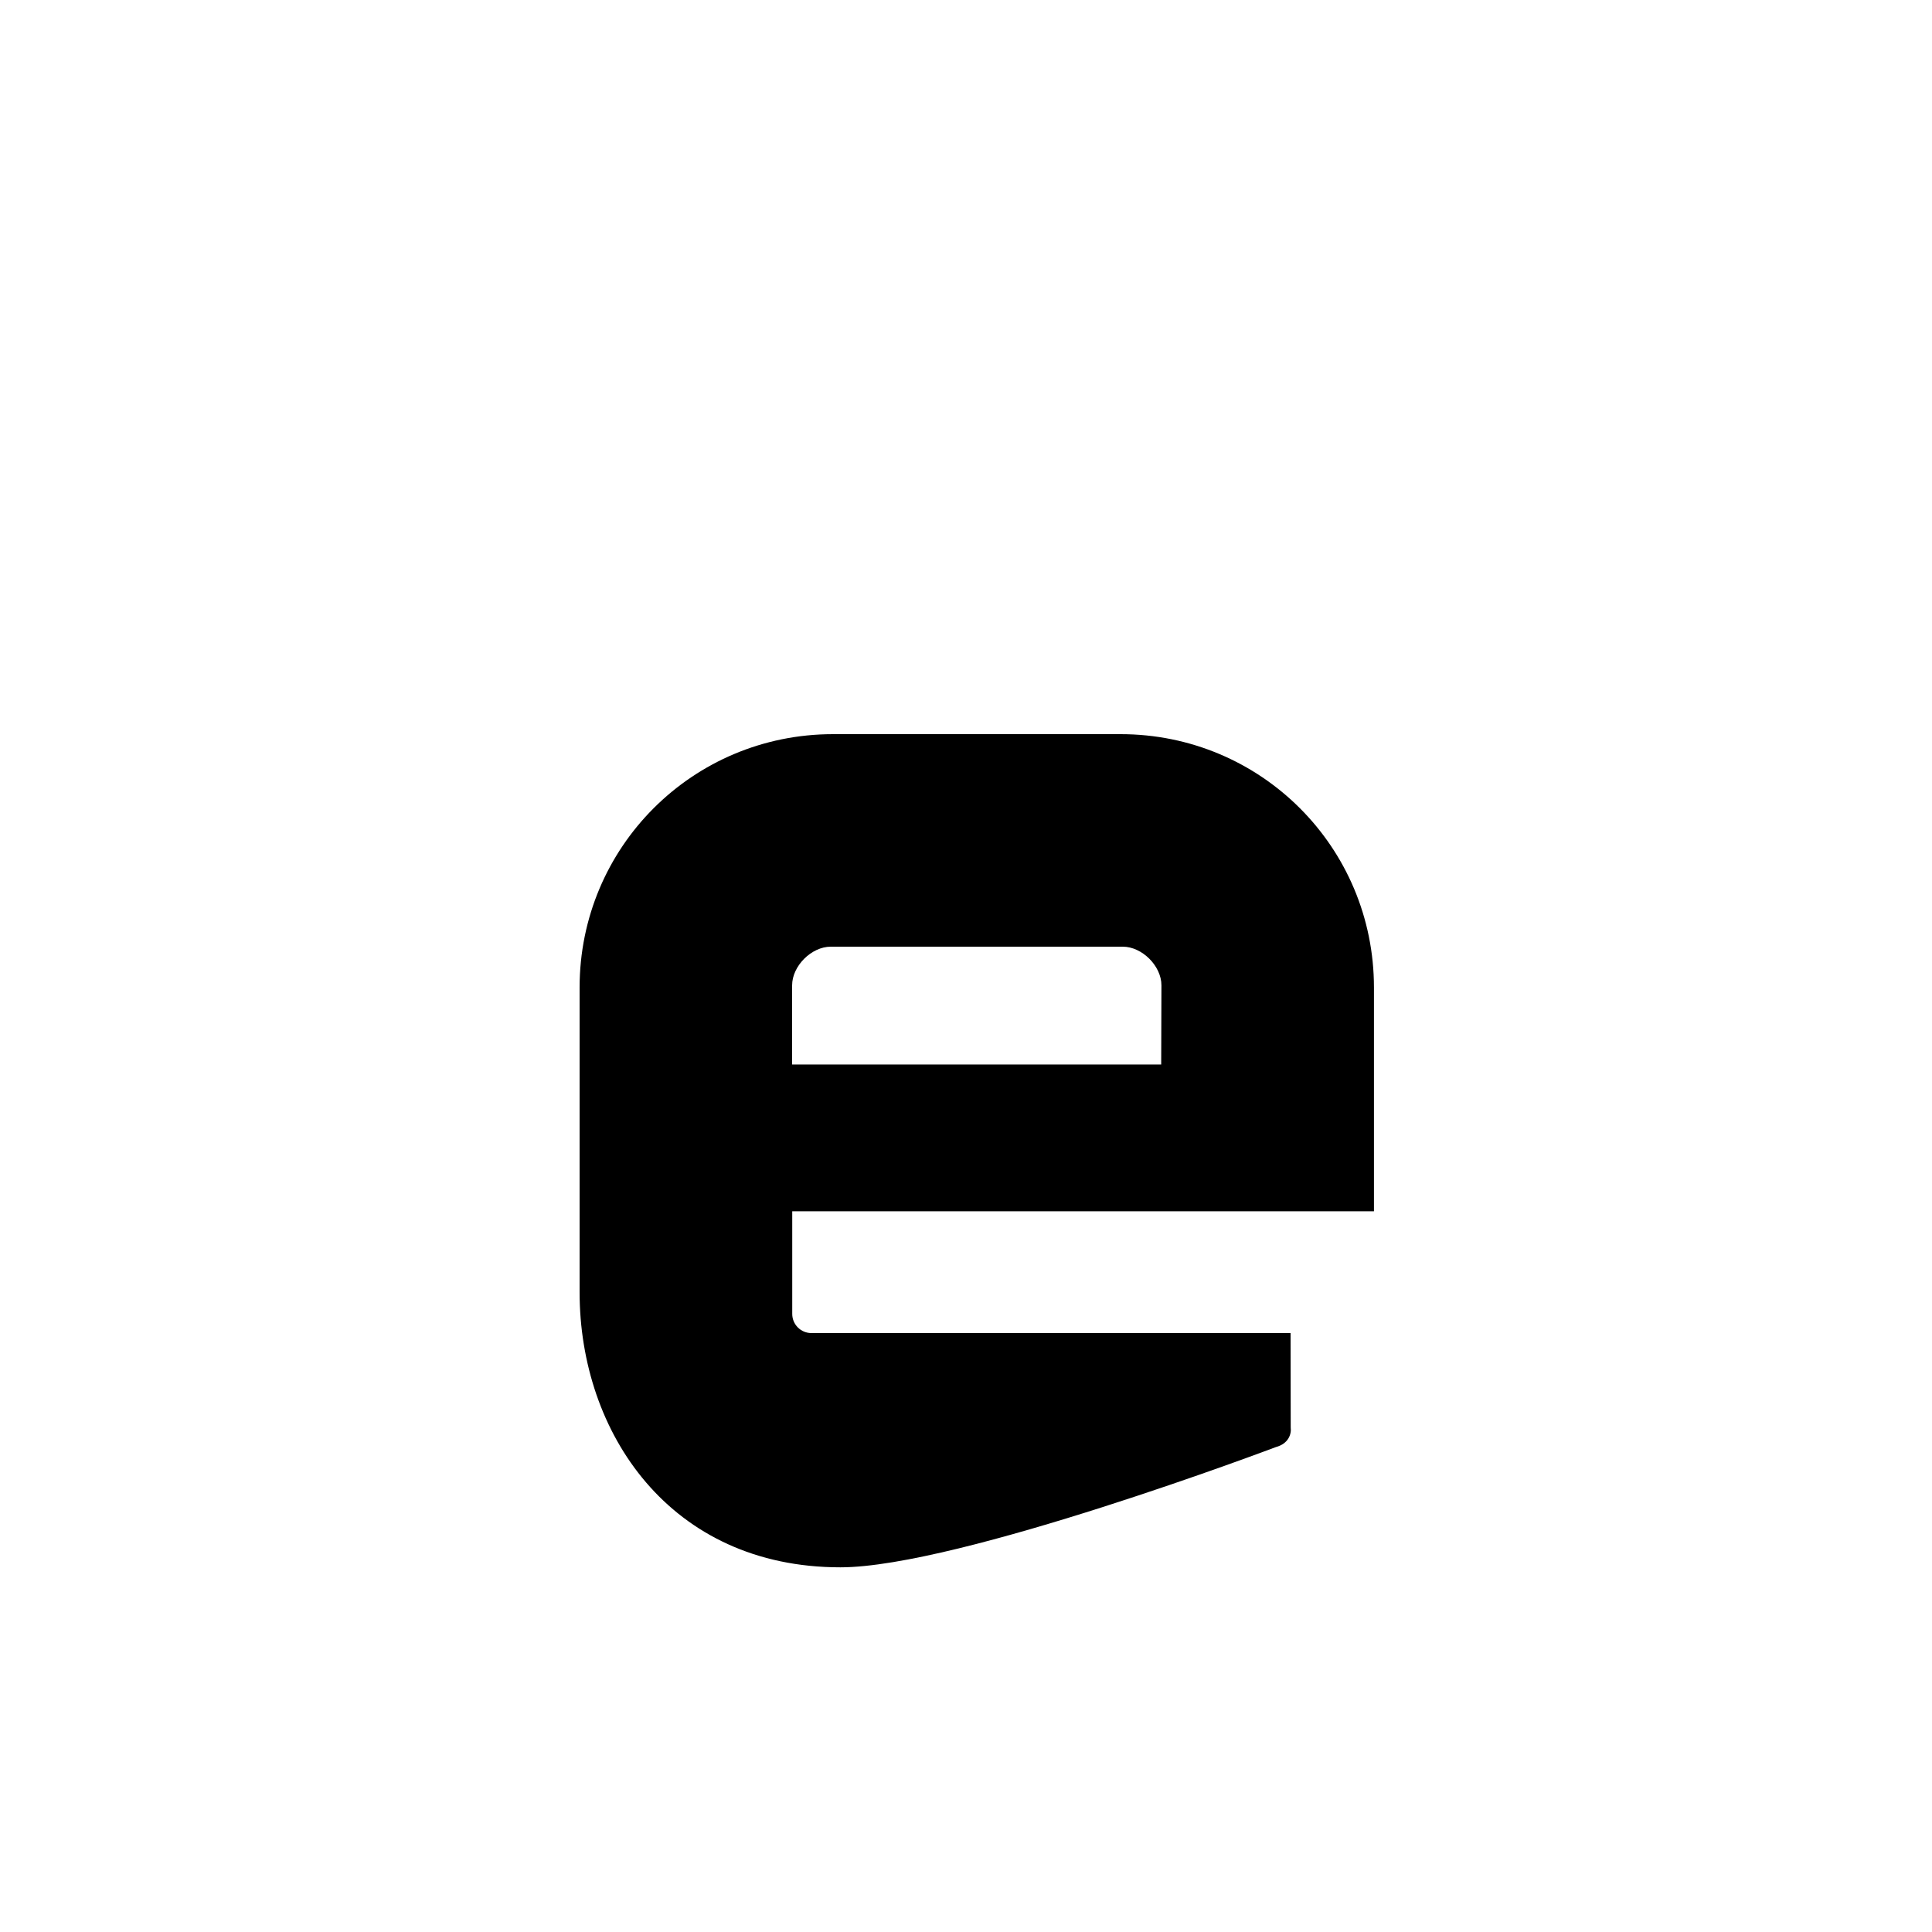
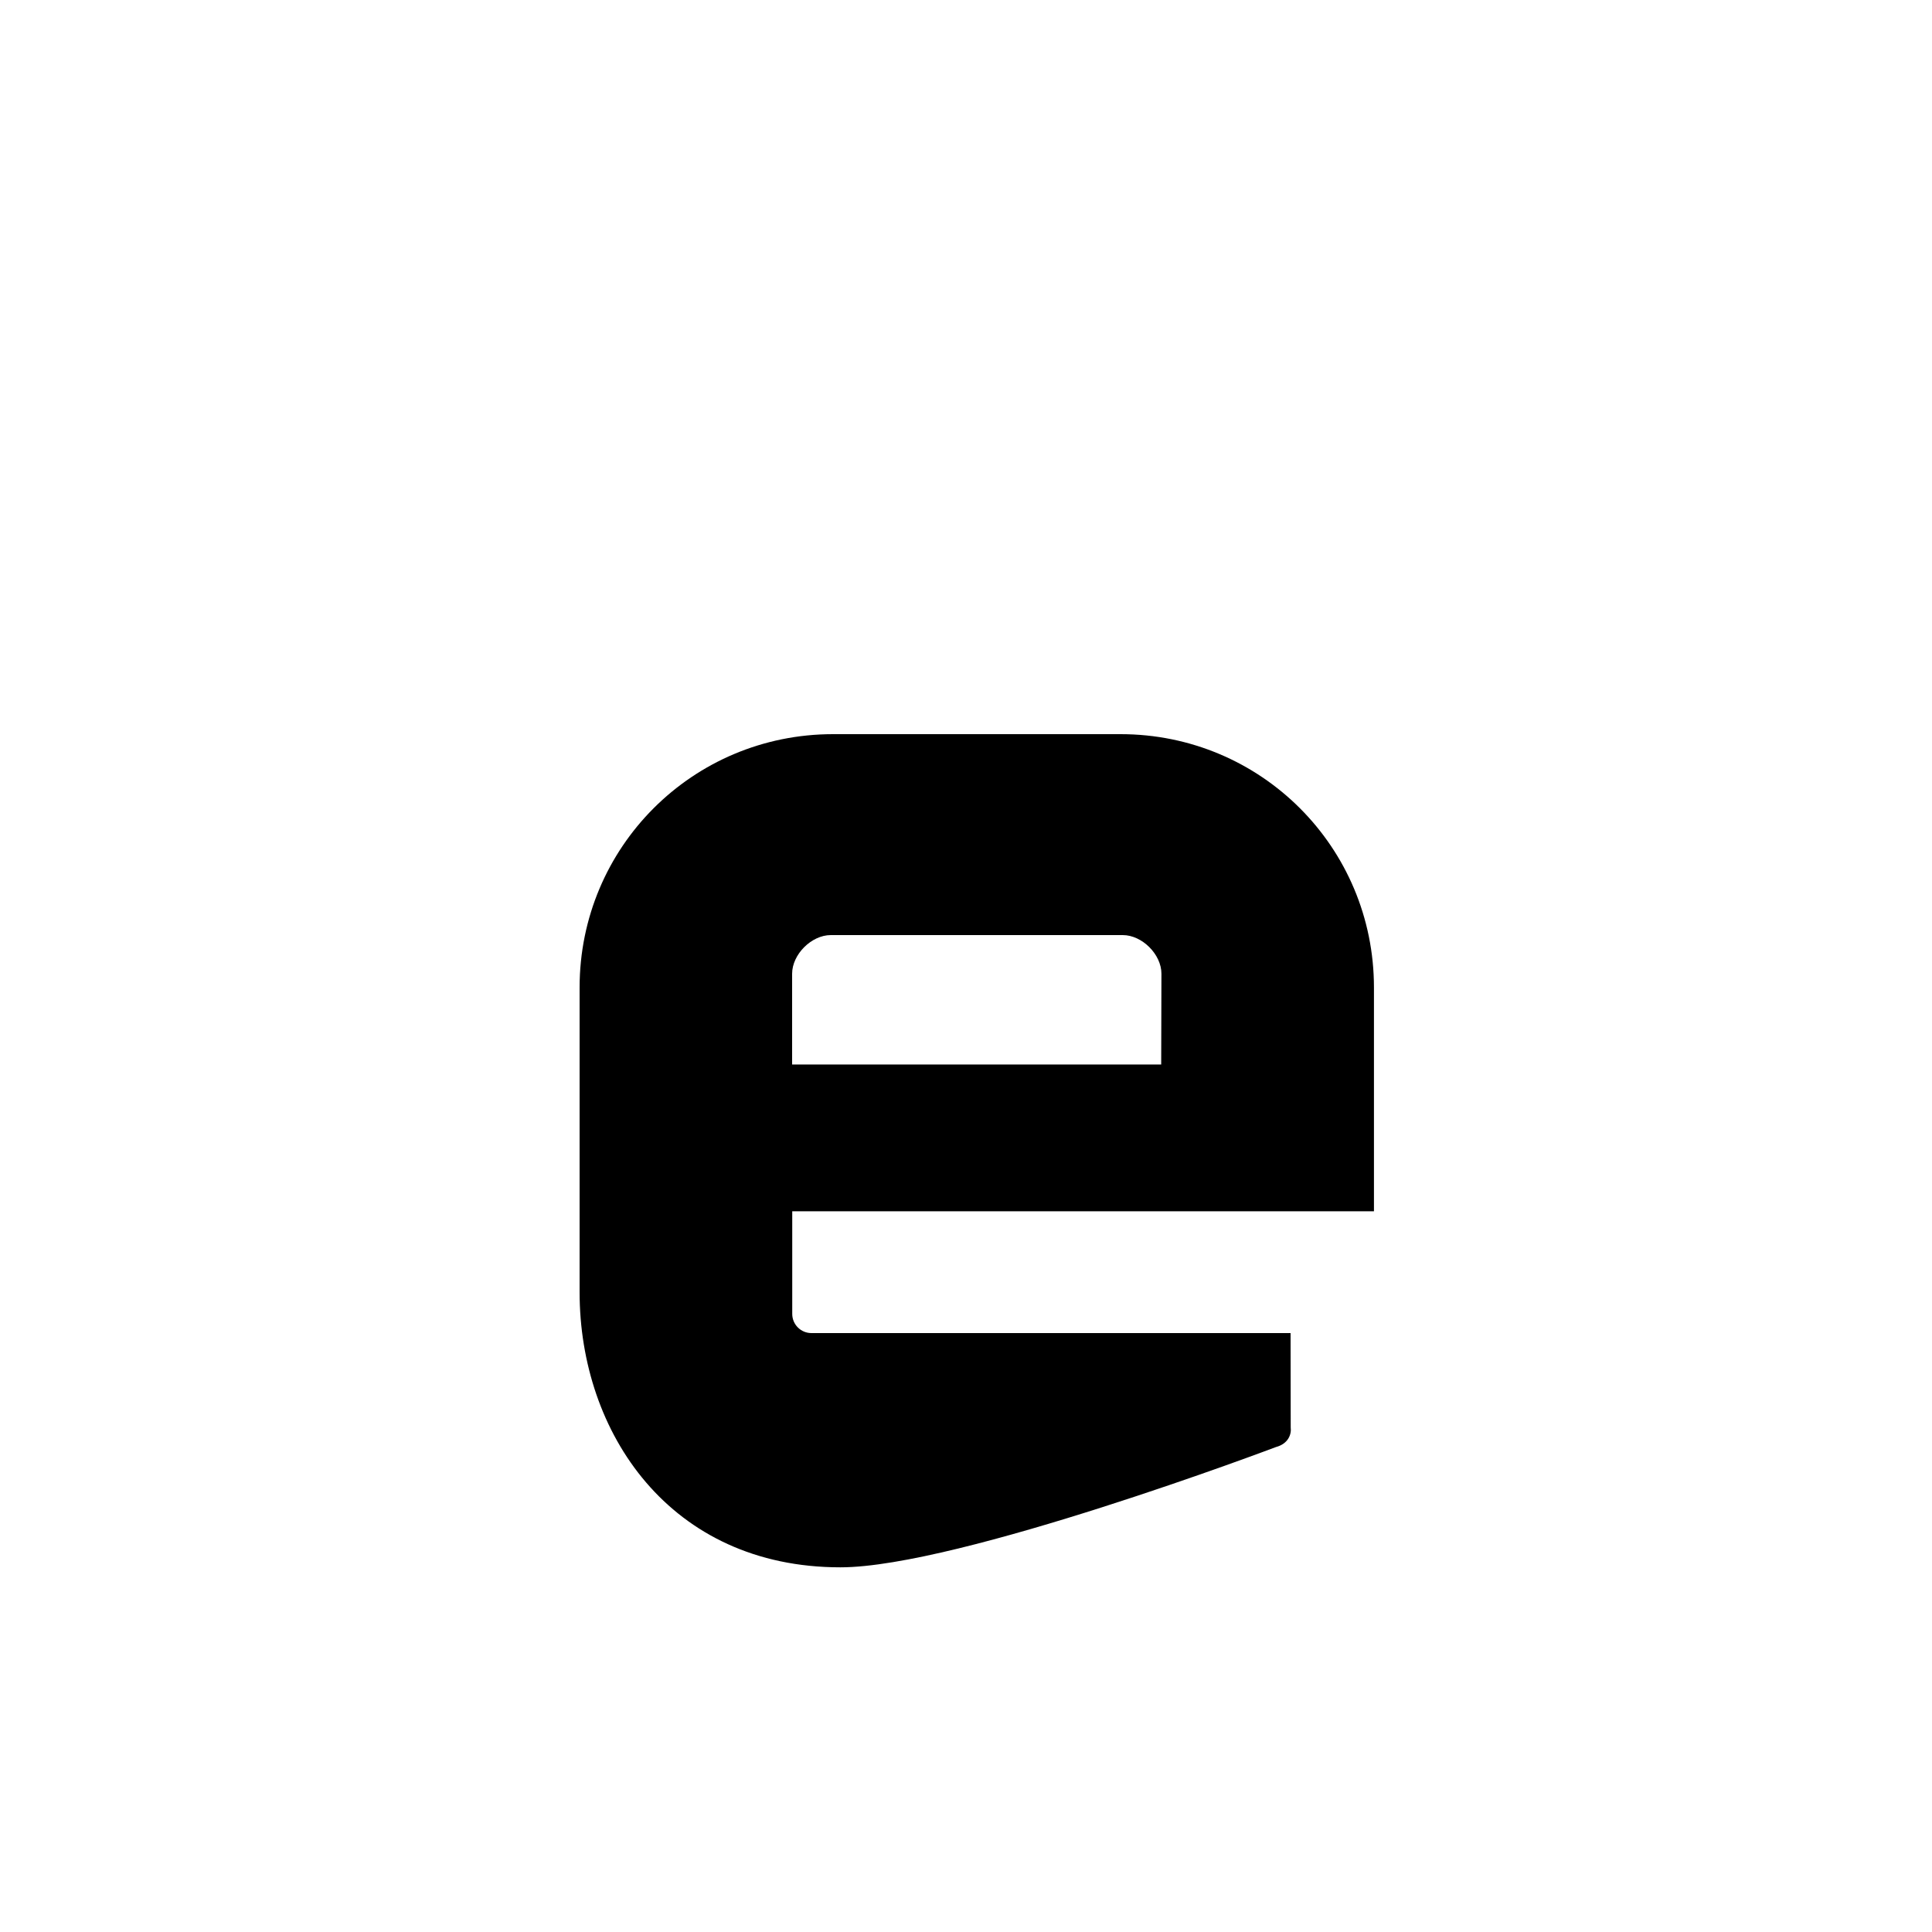
<svg xmlns="http://www.w3.org/2000/svg" width="1000" height="1000" id="svg2" version="1.0" style="display:inline">
  <defs id="defs4">
    </defs>
  <g id="layer1" style="display:inline">
    <g id="g9629" transform="matrix(0.8901714,0,0,-0.8901714,-42.22279,801.9412)" />
-     <path style="opacity:1;fill:#000000;fill-opacity:1;fill-rule:nonzero;stroke:none;stroke-width:1;stroke-linecap:butt;stroke-linejoin:miter;marker:none;marker-start:none;marker-mid:none;marker-end:none;stroke-miterlimit:4;stroke-dasharray:none;stroke-dashoffset:0;stroke-opacity:1;visibility:visible;display:inline;overflow:visible;enable-background:accumulate" d="M 431.156,380 C 358.49,380 300,438.49 300,511.156 L 300,668.844 C 300,741.51 346.722,811.243 435,811.243 C 495.941,811.243 660.462,748.98 660.462,748.98 C 666.78,747.287 668.537,742.432 668.07,738.835 C 668.07,738.835 668,690 668,690 L 420,690 C 414.5,690 410.062,685.562 410.062,680.062 L 410.062,626.969 L 711.156,626.969 L 711.156,511.156 C 711.156,438.49 652.667,380 580,380 L 431.156,380 z M 430,490 L 581.156,490 C 591.156,490 601.156,500 601.156,510 L 601.031,550.987 L 410,550.987 L 410,510 C 410,500 420,490 430,490 z" id="rect10077" />
+     <path style="opacity:1;fill:#000000;fill-opacity:1;fill-rule:nonzero;stroke:none;stroke-width:1;stroke-linecap:butt;stroke-linejoin:miter;marker:none;marker-start:none;marker-mid:none;marker-end:none;stroke-miterlimit:4;stroke-dasharray:none;stroke-dashoffset:0;stroke-opacity:1;visibility:visible;display:inline;overflow:visible;enable-background:accumulate" d="M 431.156,380 C 358.49,380 300,438.49 300,511.156 l 0,157.688 c 0,72.667 46.722,142.399 135,142.399 60.941,0 225.462,-62.263 225.462,-62.263 6.317,-1.693 8.075,-6.548 7.608,-10.145 C 668.07,738.835 668,690 668,690 l -248,0 c -5.5,0 -9.938,-4.438 -9.938,-9.938 l 0,-53.094 301.094,0 0,-115.812 C 711.156,438.49 652.667,380 580,380 l -148.844,0 z M 430,484 l 151.156,0 c 10,0 20,10 20,20 l -0.125,46.987 -191.031,0 L 410,504 c 0,-10 10,-20 20,-20 z" id="rect10077" />
  </g>
</svg>
